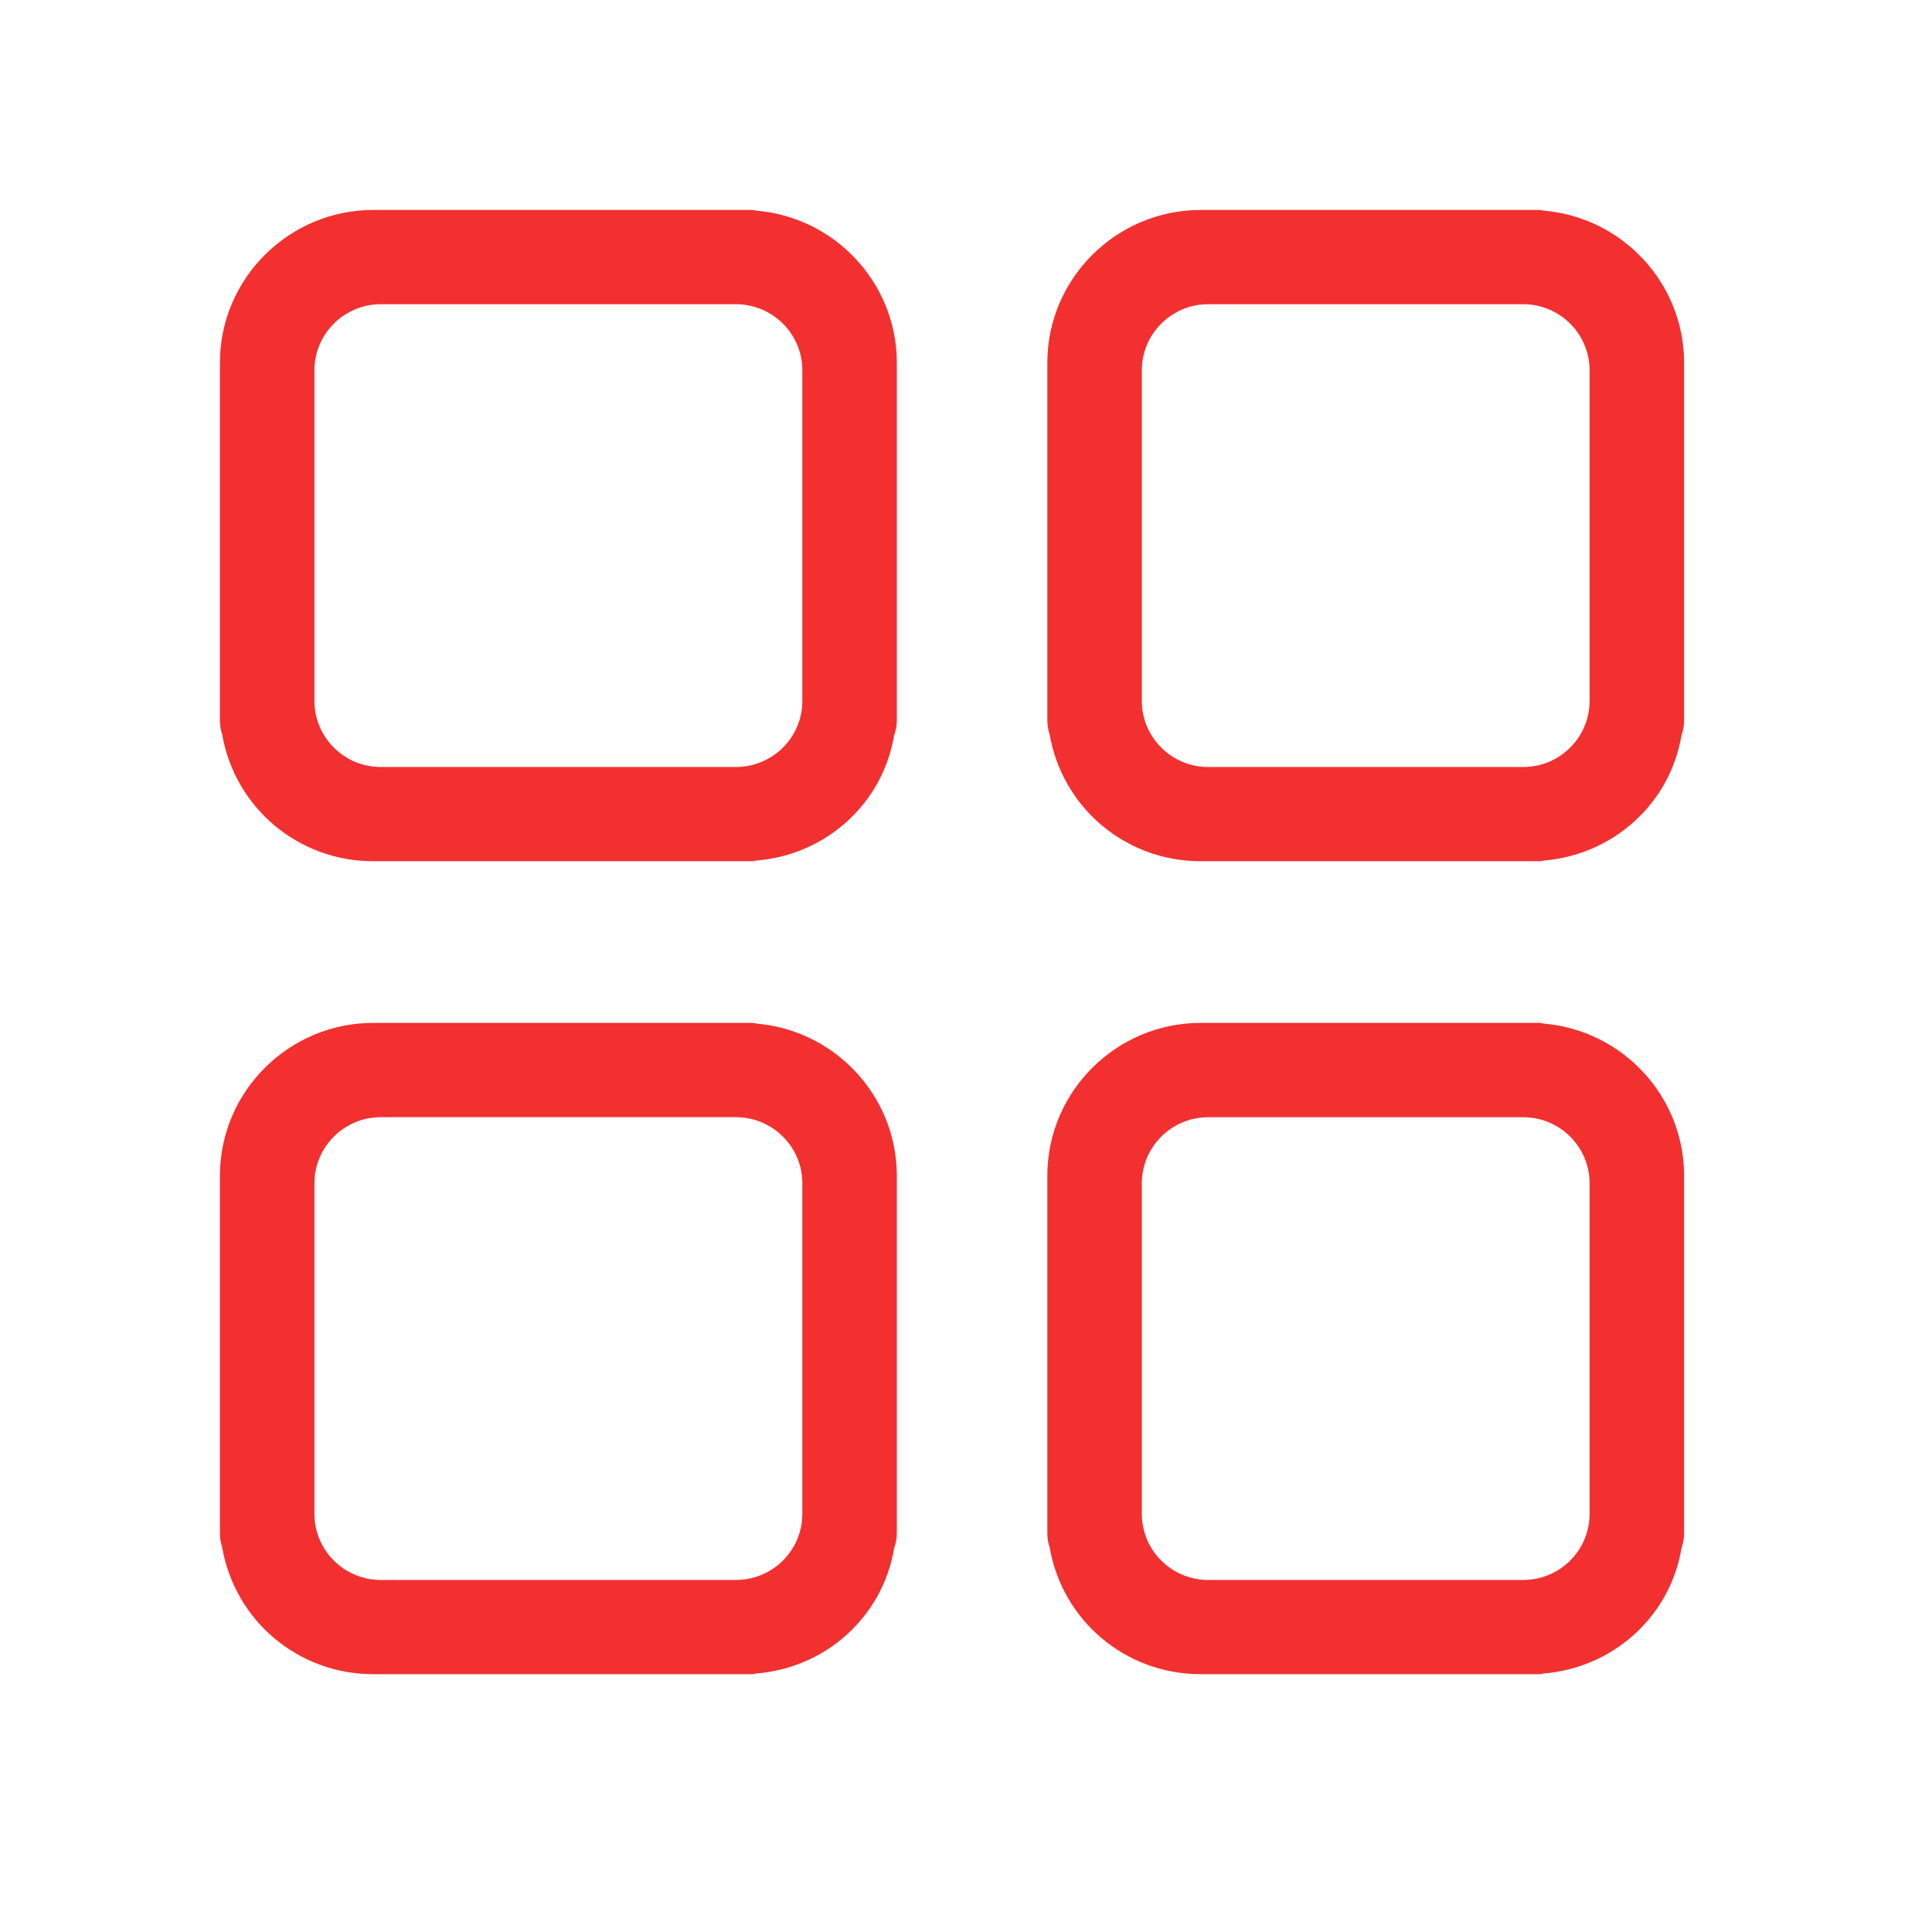
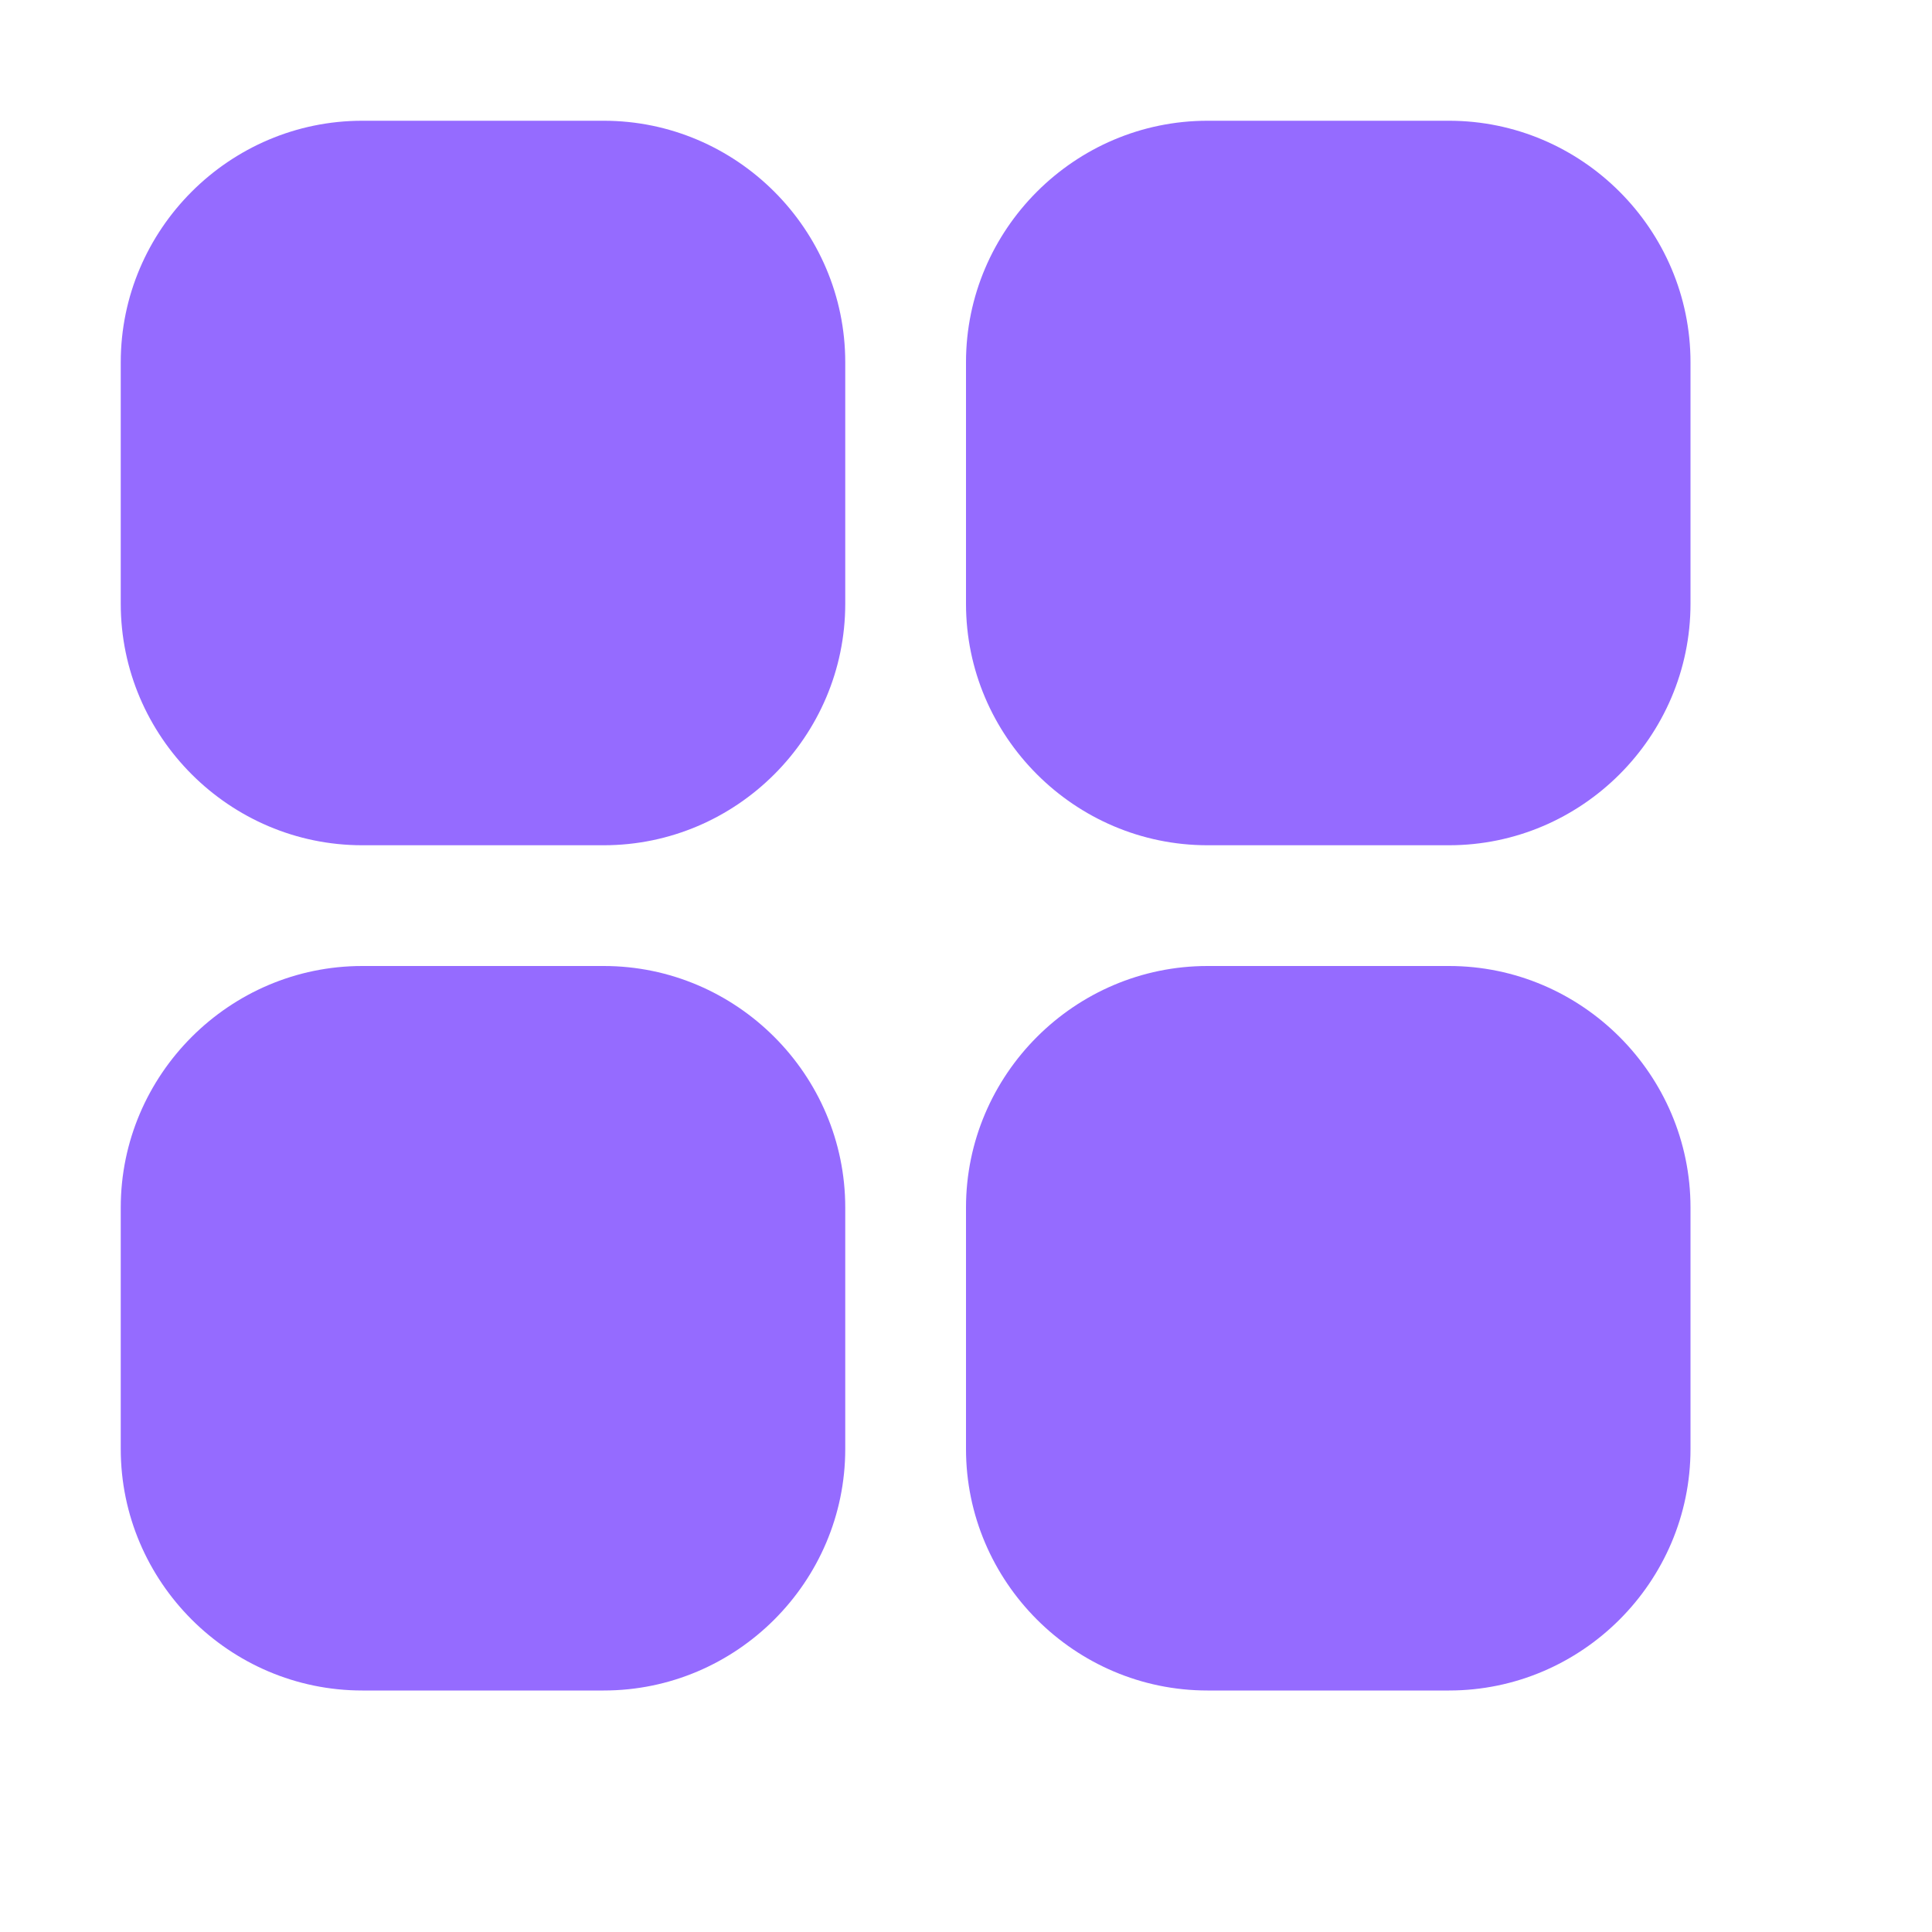
- <svg xmlns="http://www.w3.org/2000/svg" t="1517534522806" class="icon" style="" viewBox="0 0 1024 1024" version="1.1" p-id="6186" width="27" height="27">
+ <svg xmlns="http://www.w3.org/2000/svg" t="1519442522619" class="icon" style="" viewBox="0 0 1024 1024" version="1.1" p-id="7695" width="27" height="27">
  <defs>
    <style type="text/css" />
  </defs>
-   <path d="M872.803 755.994 872.864 755.994 872.864 755.625Z" p-id="6187" fill="#f23030" />
-   <path d="M400.807 542.518c-0.588-0.224-1.233-0.364-1.877-0.364L197.8 542.154c-44.358 0-80.713 35.835-81.231 79.999-0.027 0.195-0.027 0.363-0.027 0.562l0 189.939c0 2.55 0.433 5.158 1.177 7.264 6.688 39.058 40.336 67.433 80.081 67.433L398.929 887.351c0.588 0 1.121-0.112 1.654-0.337 37.18-2.863 67.296-30.312 73.294-66.284 1.011-2.749 1.458-5.499 1.458-8.131l0-189.885c0-0.197 0-0.365 0-0.534C474.833 580.541 442.362 545.941 400.807 542.518M425.26 627.142l0 175.22c0 19.347-15.788 35.051-35.219 35.051L208.764 837.413c-0.336-0.059-0.715-0.059-1.066 0l-5.873 0c-19.391 0-35.177-15.705-35.177-35.051L166.648 627.142c0-19.292 15.787-35.021 35.177-35.021l188.215 0C409.472 592.122 425.26 607.85 425.26 627.142" p-id="6188" fill="#f23030" />
-   <path d="M892.596 191.295c-0.477-41.625-32.974-76.227-74.502-79.647-0.616-0.223-1.234-0.363-1.904-0.363L636.37 111.285c-44.557 0-81.036 36.115-81.261 80.557l0 189.941c0 2.636 0.449 5.342 1.18 7.262 6.673 39.046 40.29 67.422 80.081 67.422l179.819 0c0.588 0 1.122-0.112 1.653-0.322 37.154-2.873 67.323-30.326 73.352-66.3 0.954-2.691 1.402-5.427 1.402-8.119l0-189.885C892.596 191.645 892.596 191.476 892.596 191.295M842.516 196.27l0 175.206c0 19.349-15.786 35.049-35.161 35.049L640.35 406.526c-19.374 0-35.161-15.702-35.161-35.049L605.189 196.27c0-19.304 15.788-35.035 35.161-35.035l167.006 0C826.731 161.235 842.516 176.966 842.516 196.27" p-id="6189" fill="#f23030" />
-   <path d="M818.094 542.518c-0.616-0.224-1.234-0.364-1.904-0.364L636.37 542.154c-44.557 0-81.036 36.117-81.261 80.561l0 189.939c0 2.636 0.449 5.354 1.18 7.264 6.673 39.058 40.29 67.433 80.081 67.433l179.819 0c0.588 0 1.122-0.112 1.653-0.337 37.154-2.863 67.323-30.312 73.352-66.284 0.954-2.693 1.402-5.44 1.402-8.131l0-189.885c0-0.197 0-0.365 0-0.534C892.119 580.541 859.622 545.941 818.094 542.518M842.516 627.142l0 175.22c0 19.347-15.786 35.051-35.161 35.051L640.35 837.413c-19.374 0-35.161-15.705-35.161-35.051L605.189 627.142c0-19.292 15.788-34.992 35.161-34.992l167.006 0C826.731 592.149 842.516 607.85 842.516 627.142" p-id="6190" fill="#f23030" />
-   <path d="M400.807 111.647c-0.588-0.223-1.233-0.363-1.877-0.363L197.8 111.284c-44.358 0-80.713 35.835-81.231 79.984-0.027 0.21-0.027 0.378-0.027 0.573l0 189.941c0 2.553 0.433 5.161 1.177 7.262 6.688 39.046 40.336 67.422 80.081 67.422L398.929 456.465c0.588 0 1.121-0.112 1.654-0.322 37.18-2.873 67.296-30.326 73.294-66.3 1.011-2.804 1.458-5.454 1.458-8.119l0-189.885c0-0.195 0-0.363 0-0.545C474.833 149.67 442.362 115.068 400.807 111.647M425.26 196.27l0 175.206c0 19.349-15.788 35.049-35.219 35.049L201.825 406.526c-19.391 0-35.177-15.702-35.177-35.049L166.648 196.27c0-19.304 15.787-35.035 35.177-35.035l188.215 0C409.472 161.235 425.26 176.966 425.26 196.27" p-id="6191" fill="#f23030" />
+   <path d="M320 64 192 64C121.6 64 64 121.6 64 192l0 128c0 70.4 57.6 128 128 128l128 0c70.4 0 128-57.6 128-128L448 192C448 121.6 390.4 64 320 64zM768 64l-128 0C569.6 64 512 121.6 512 192l0 128c0 70.4 57.6 128 128 128l128 0c70.4 0 128-57.6 128-128L896 192C896 121.6 838.4 64 768 64zM320 512 192 512c-70.4 0-128 57.6-128 128l0 128c0 70.4 57.6 128 128 128l128 0c70.4 0 128-57.6 128-128l0-128C448 569.6 390.4 512 320 512zM768 512l-128 0c-70.4 0-128 57.6-128 128l0 128c0 70.4 57.6 128 128 128l128 0c70.4 0 128-57.6 128-128l0-128C896 569.6 838.4 512 768 512z" p-id="7696" fill="#956bff" />
</svg>
